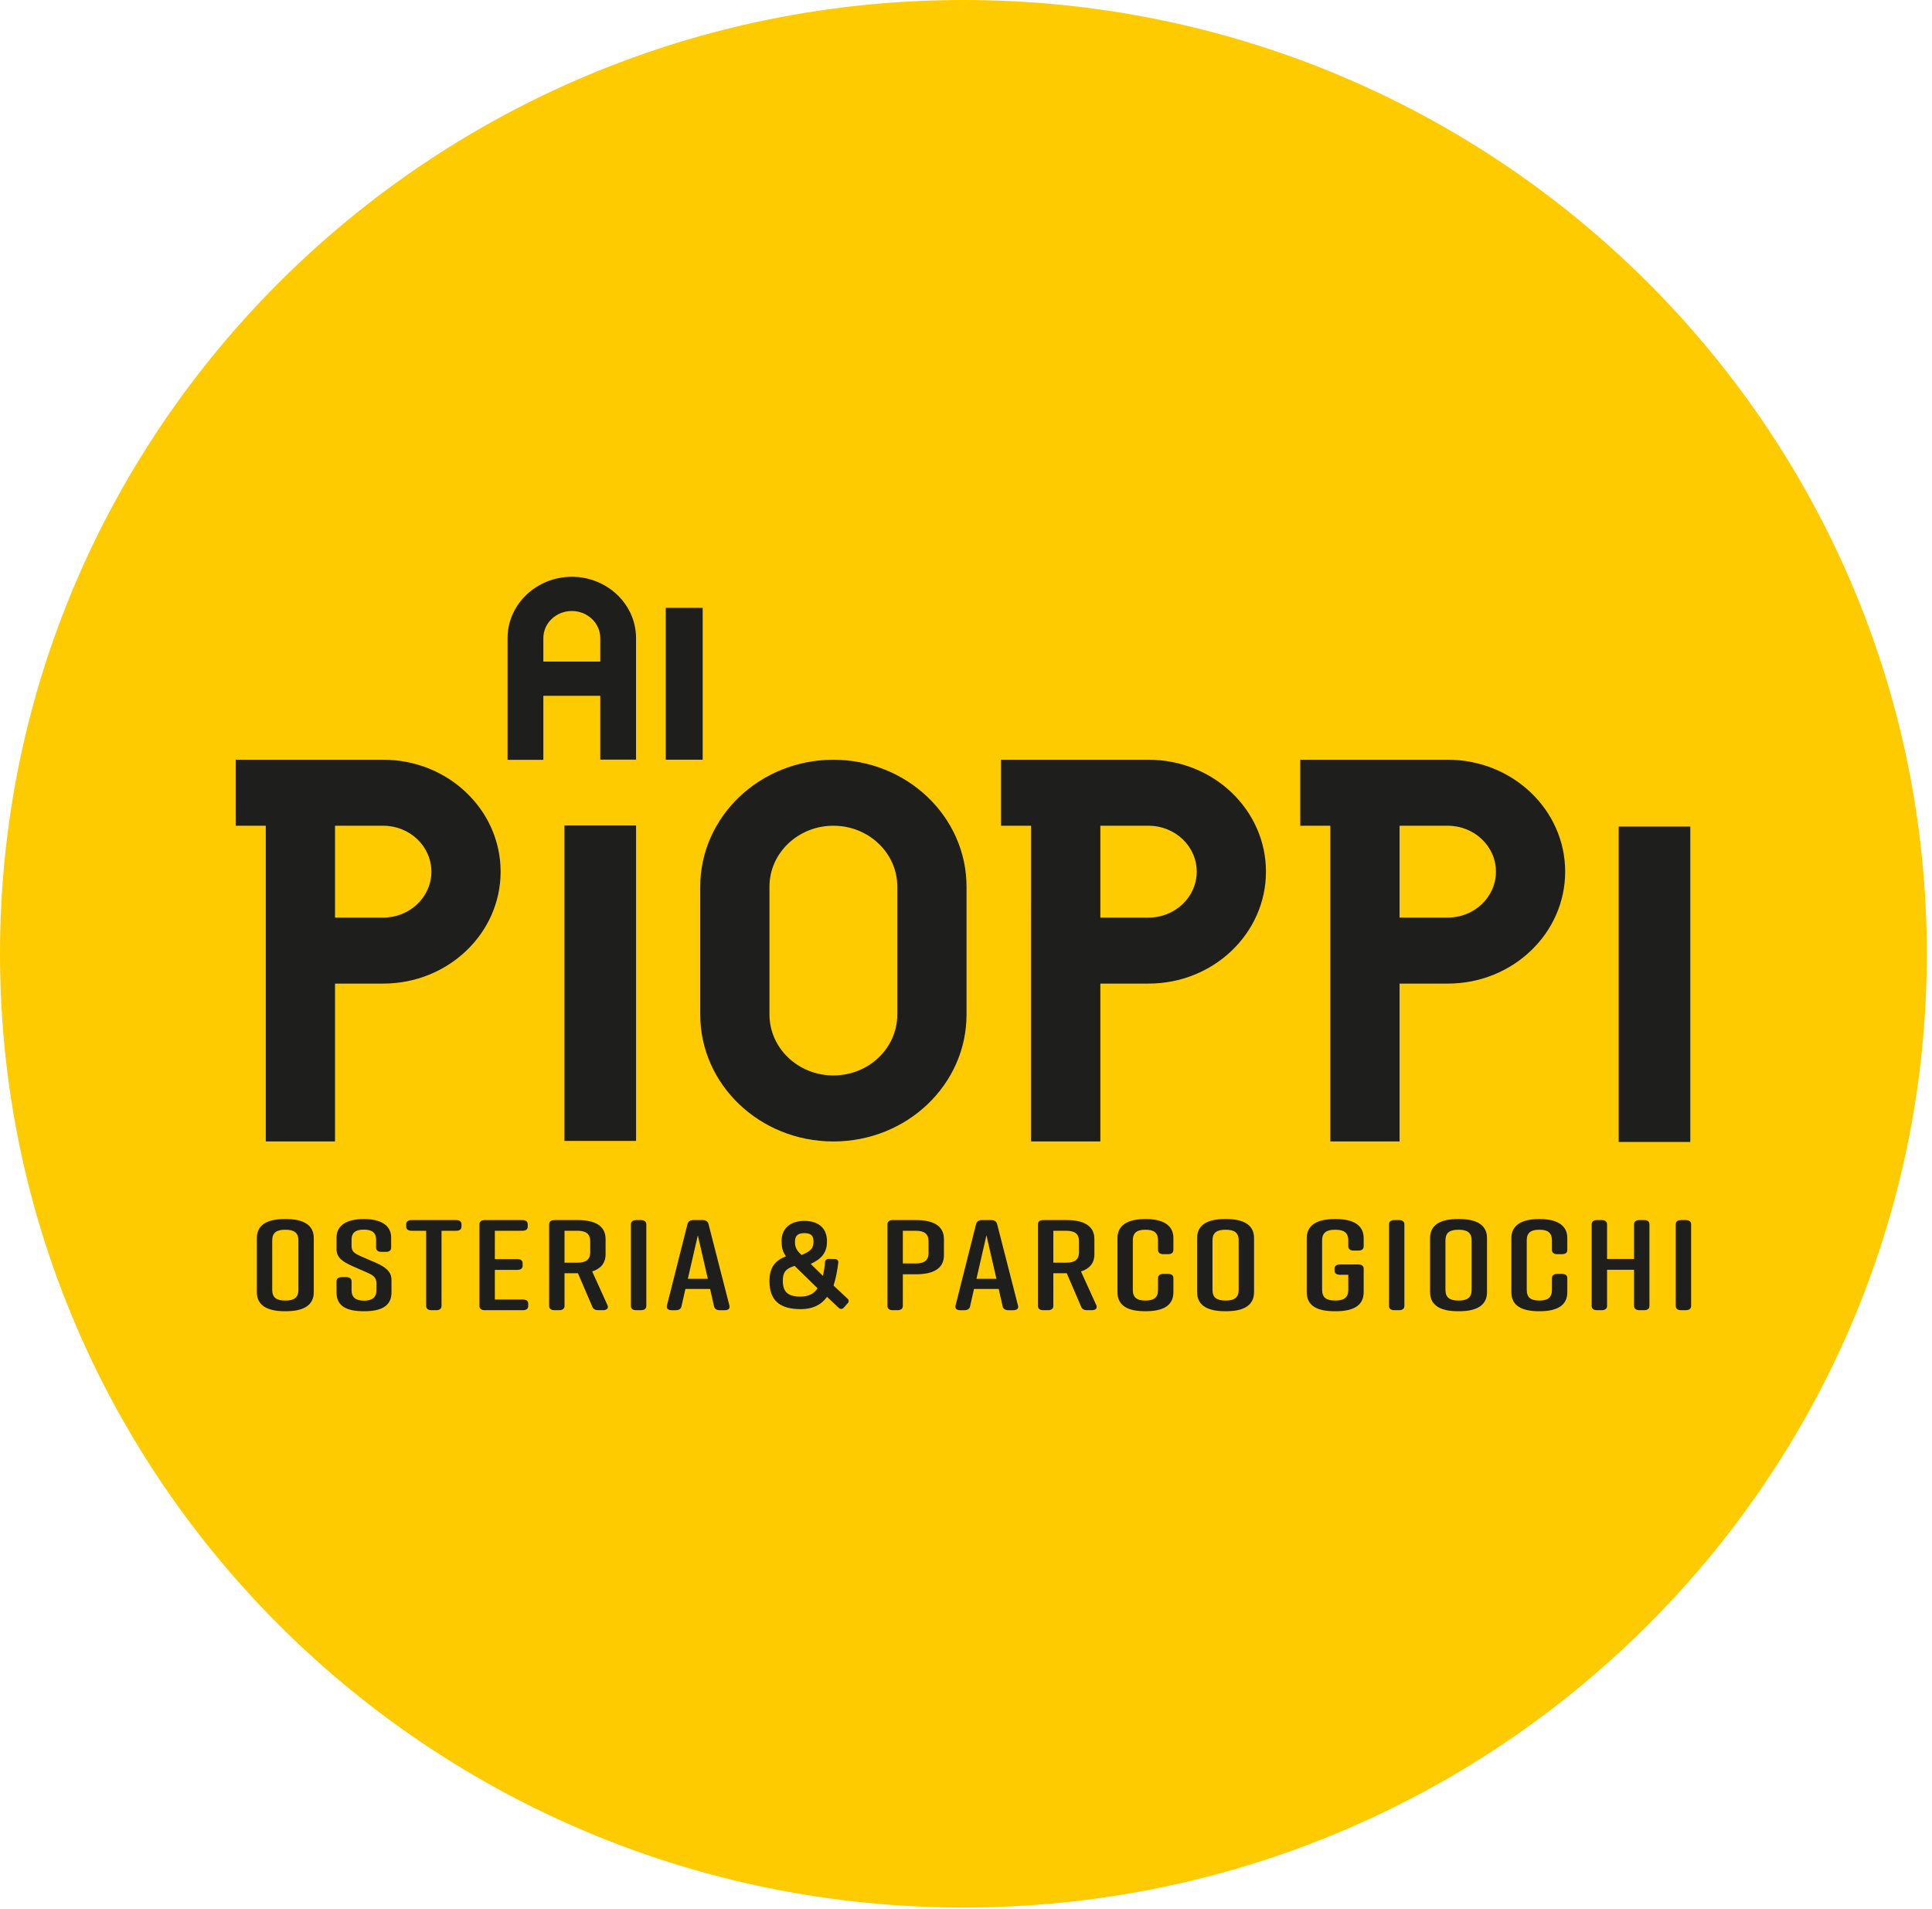
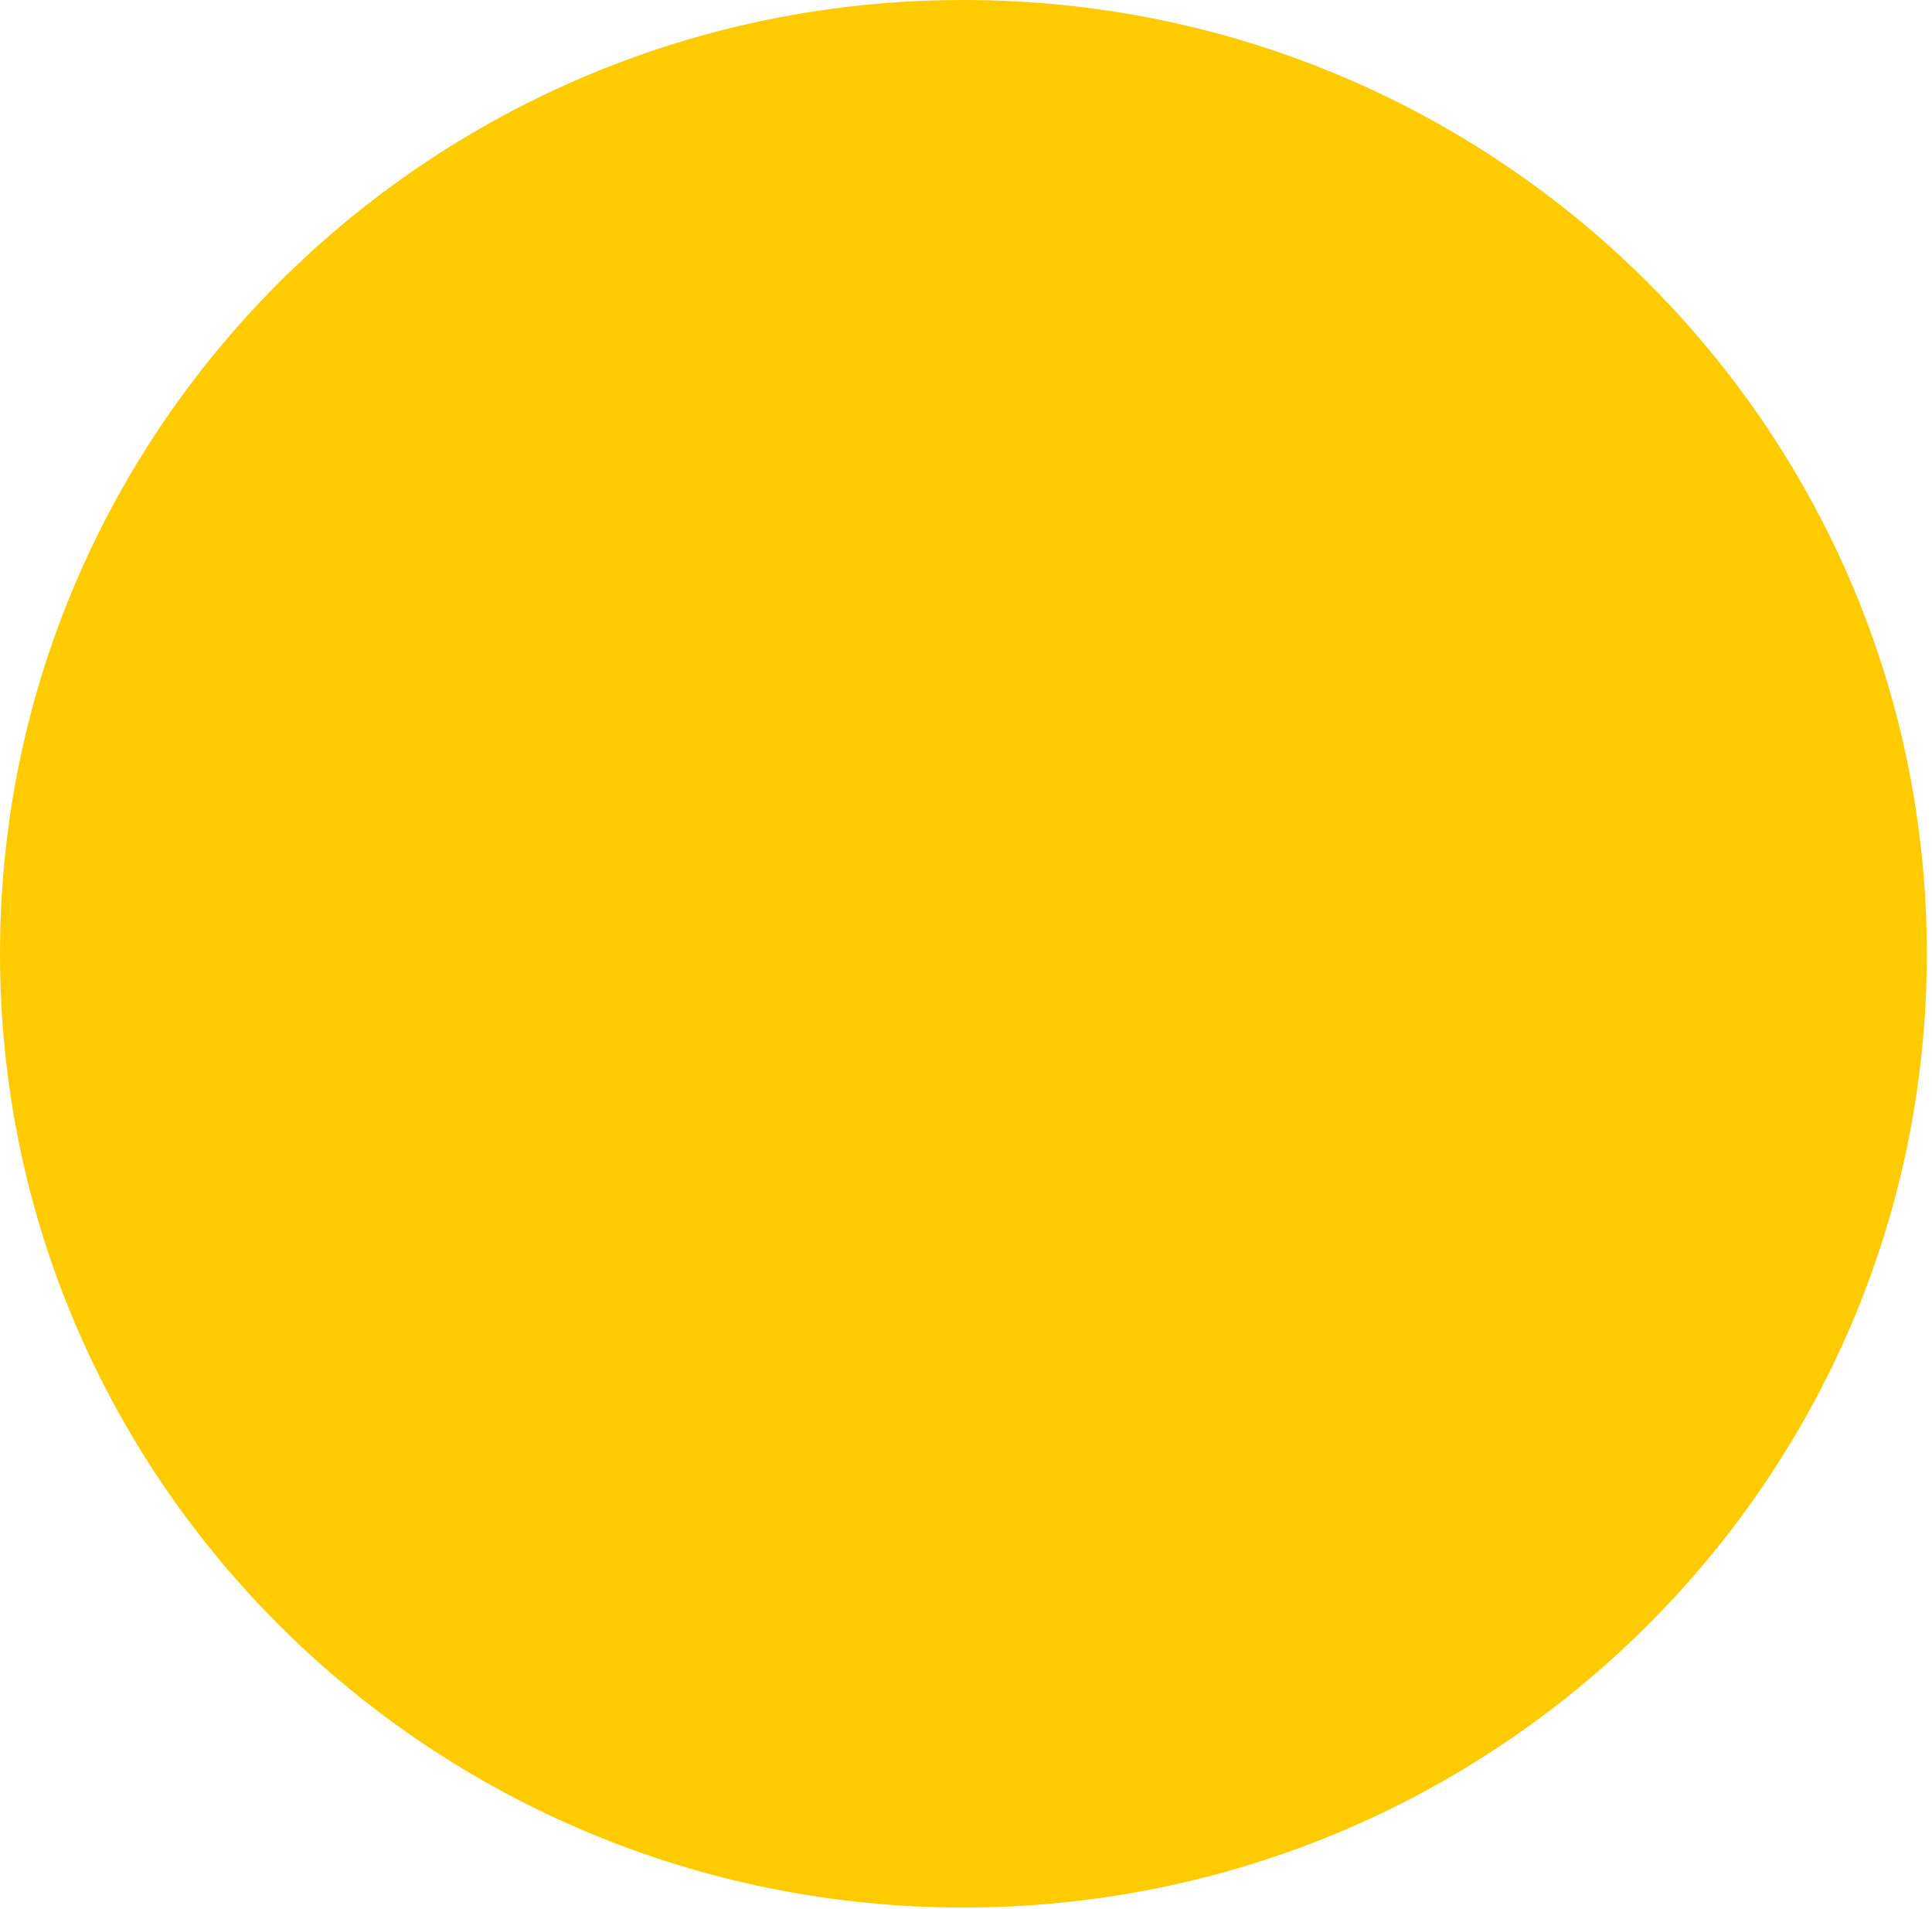
- <svg xmlns="http://www.w3.org/2000/svg" width="162px" height="160px" version="1.1" xml:space="preserve" style="fill-rule:evenodd;clip-rule:evenodd;stroke-linejoin:round;stroke-miterlimit:1.414;">
+ <svg xmlns="http://www.w3.org/2000/svg" width="162px" height="160px" version="1.1" xml:space="preserve" style="fill-rule:evenodd;clip-rule:evenodd;stroke-linejoin:round;stroke-miterlimit:2;">
  <g transform="matrix(1,0,0,1,0,-0.8192)">
    <g transform="matrix(1,0,0,1,0,0.389)">
-       <path d="M161.566,80.397c0,44.164 -36.168,79.966 -80.783,79.966c-44.615,0 -80.783,-35.802 -80.783,-79.966c0,-44.165 36.168,-79.967 80.783,-79.967c44.615,0 80.783,35.802 80.783,79.967" style="fill:#fecb00;" />
+       <path d="M161.566,80.397c0,44.164 -36.168,79.966 -80.783,79.966c-44.615,0 -80.783,-35.802 -80.783,-79.966c0,-44.165 36.168,-79.967 80.783,-79.967c44.615,0 80.783,35.802 80.783,79.967" style="fill:rgb(254,203,0);" />
    </g>
-     <path d="M67.211,106.041l-0.183,-0.185c0,-0.001 -0.001,-0.002 -0.003,-0.003c-0.322,-0.317 -0.367,-0.632 -0.367,-0.924c0,-0.499 0.241,-0.72 0.783,-0.72c0.556,0 0.773,0.198 0.773,0.711c0,0.549 -0.212,0.797 -1.003,1.121m-1.57,2.163c0,-0.709 0.226,-1.007 0.986,-1.25l1.927,1.879c-0.297,0.461 -0.776,0.695 -1.429,0.695c-1.054,0 -1.484,-0.384 -1.484,-1.324m5.439,1.512l-1.188,-1.116c0.185,-0.538 0.341,-1.365 0.4,-1.934c0.007,-0.072 -0.017,-0.145 -0.067,-0.199c-0.048,-0.054 -0.119,-0.086 -0.192,-0.088l-0.583,-0.01c-0.127,0.002 -0.26,0.107 -0.268,0.246c-0.02,0.336 -0.094,0.812 -0.177,1.179l-1.025,-1.003c0.87,-0.412 1.364,-0.903 1.364,-1.901c0,-1.085 -0.693,-1.707 -1.903,-1.707c-1.175,0 -1.904,0.639 -1.904,1.669c0,0.513 0.061,0.874 0.367,1.302c-0.844,0.325 -1.383,0.855 -1.383,2.079c0,1.602 0.836,2.349 2.634,2.349c0.962,0 1.698,-0.346 2.193,-1.029l1.001,0.938c0.052,0.049 0.133,0.07 0.193,0.072c0.071,-0.004 0.138,-0.034 0.186,-0.086l0.365,-0.399c0.096,-0.105 0.09,-0.265 -0.013,-0.362m-47.156,0.145c0.713,0 1.098,-0.227 1.098,-0.896l0,-4.146c0,-0.669 -0.385,-0.896 -1.098,-0.896c-0.713,0 -1.098,0.227 -1.098,0.896l0,4.146c0,0.669 0.385,0.896 1.098,0.896m-0.055,-6.834l0.109,0c1.455,0 2.333,0.486 2.333,1.598l0,4.534c0,1.111 -0.878,1.597 -2.333,1.597l-0.109,0c-1.454,0 -2.332,-0.486 -2.332,-1.597l0,-4.534c0,-1.123 0.878,-1.598 2.332,-1.598m8.477,2.753l-0.356,0c-0.303,0 -0.453,-0.13 -0.453,-0.356l0,-0.67c0,-0.604 -0.371,-0.842 -1.029,-0.842c-0.659,0 -1.029,0.238 -1.029,0.842l0,0.518c0,0.454 0.205,0.616 0.754,0.864l1.248,0.54c0.824,0.367 1.345,0.734 1.345,1.458l0,1.047c0,1.133 -0.836,1.576 -2.291,1.576l-0.027,0c-1.455,0 -2.291,-0.432 -2.291,-1.576l0,-0.929c0,-0.226 0.151,-0.357 0.452,-0.357l0.357,0c0.302,0 0.453,0.131 0.453,0.357l0,0.755c0,0.594 0.37,0.864 1.042,0.864c0.672,0 1.043,-0.27 1.043,-0.864l0,-0.593c0,-0.453 -0.206,-0.648 -0.769,-0.896l-1.235,-0.54c-0.877,-0.399 -1.343,-0.723 -1.343,-1.446l0,-0.95c0,-1.091 0.96,-1.555 2.277,-1.555l0.027,0c1.317,0 2.277,0.464 2.277,1.555l0,0.842c0,0.226 -0.15,0.356 -0.452,0.356m6.35,-2.31l0,0.183c0,0.238 -0.151,0.357 -0.452,0.357l-1.222,0l0,6.304c0,0.226 -0.164,0.356 -0.452,0.356l-0.384,0c-0.289,0 -0.453,-0.13 -0.453,-0.356l0,-6.304l-1.221,0c-0.289,0 -0.453,-0.119 -0.453,-0.357l0,-0.183c0,-0.227 0.164,-0.357 0.453,-0.357l3.732,0c0.301,0 0.452,0.13 0.452,0.357m5.143,7.2l-3.183,0c-0.301,0 -0.453,-0.13 -0.453,-0.356l0,-6.845c0,-0.226 0.152,-0.355 0.453,-0.355l3.142,0c0.302,0 0.453,0.129 0.453,0.355l0,0.184c0,0.238 -0.151,0.356 -0.453,0.356l-2.305,0l0,2.376l1.88,0c0.302,0 0.452,0.129 0.452,0.356l0,0.194c0,0.226 -0.15,0.356 -0.452,0.356l-1.88,0l0,2.483l2.346,0c0.302,0 0.452,0.119 0.452,0.356l0,0.184c0,0.226 -0.15,0.356 -0.452,0.356m3.497,-3.984l1.056,0c0.714,0 1.098,-0.226 1.098,-0.895l0,-0.886c0,-0.669 -0.384,-0.896 -1.098,-0.896l-1.056,0l0,2.677Zm3.224,3.984l-0.384,0c-0.26,0 -0.426,-0.086 -0.508,-0.291l-1.207,-2.807l-0.014,0l-1.111,0l0,2.742c0,0.226 -0.164,0.356 -0.452,0.356l-0.384,0c-0.303,0 -0.453,-0.13 -0.453,-0.356l0,-6.845c0,-0.226 0.15,-0.356 0.453,-0.356l1.947,0c1.455,0 2.332,0.486 2.332,1.598l0,1.263c0,0.756 -0.411,1.22 -1.125,1.446l1.29,2.84c0.096,0.238 -0.055,0.41 -0.384,0.41Zm3.181,0l-0.384,0c-0.302,0 -0.453,-0.13 -0.453,-0.356l0,-6.845c0,-0.226 0.151,-0.355 0.453,-0.355l0.384,0c0.288,0 0.453,0.129 0.453,0.355l0,6.845c0,0.226 -0.165,0.356 -0.453,0.356m5.61,-2.634l-0.837,-3.649l-0.837,3.649l1.674,0Zm1.413,2.635l-0.397,0c-0.275,0 -0.44,-0.108 -0.495,-0.324l-0.329,-1.458l-2.071,0l-0.33,1.458c-0.041,0.216 -0.219,0.324 -0.48,0.324l-0.343,0c-0.301,0 -0.452,-0.141 -0.397,-0.389l1.728,-6.845c0.055,-0.216 0.234,-0.324 0.494,-0.324l0.768,0c0.261,0 0.439,0.108 0.494,0.324l1.756,6.845c0.068,0.248 -0.096,0.389 -0.398,0.389Zm17.095,-5.766c0,-0.669 -0.384,-0.896 -1.098,-0.896l-1.056,0l0,2.743l1.056,0c0.714,0 1.098,-0.228 1.098,-0.886l0,-0.961Zm1.29,-0.194l0,1.349c0,1.112 -0.879,1.598 -2.333,1.598l-1.111,0l0,2.656c0,0.227 -0.165,0.356 -0.452,0.356l-0.385,0c-0.301,0 -0.453,-0.129 -0.453,-0.356l0,-6.844c0,-0.227 0.152,-0.357 0.453,-0.357l1.948,0c1.454,0 2.333,0.486 2.333,1.598Zm4.401,3.325l-0.836,-3.649l-0.837,3.649l1.673,0Zm1.414,2.635l-0.398,0c-0.275,0 -0.44,-0.108 -0.494,-0.324l-0.33,-1.458l-2.071,0l-0.329,1.458c-0.041,0.216 -0.22,0.324 -0.48,0.324l-0.343,0c-0.302,0 -0.453,-0.141 -0.398,-0.389l1.728,-6.845c0.055,-0.216 0.233,-0.324 0.495,-0.324l0.767,0c0.262,0 0.439,0.108 0.495,0.324l1.755,6.845c0.069,0.248 -0.096,0.389 -0.397,0.389Zm3.359,-3.985l1.056,0c0.714,0 1.097,-0.226 1.097,-0.895l0,-0.886c0,-0.669 -0.383,-0.896 -1.097,-0.896l-1.056,0l0,2.677Zm3.224,3.984l-0.384,0c-0.26,0 -0.426,-0.086 -0.507,-0.291l-1.208,-2.807l-0.014,0l-1.111,0l0,2.742c0,0.226 -0.164,0.356 -0.453,0.356l-0.383,0c-0.303,0 -0.454,-0.13 -0.454,-0.356l0,-6.845c0,-0.226 0.151,-0.356 0.454,-0.356l1.947,0c1.455,0 2.332,0.486 2.332,1.598l0,1.263c0,0.756 -0.411,1.22 -1.124,1.446l1.289,2.84c0.096,0.238 -0.055,0.41 -0.384,0.41Zm6.844,-2.688l0,1.177c0,1.134 -0.878,1.598 -2.331,1.598l-0.028,0c-1.454,0 -2.332,-0.454 -2.332,-1.598l0,-4.535c0,-1.09 0.878,-1.597 2.332,-1.597l0.028,0c1.453,0 2.331,0.507 2.331,1.597l0,0.994c0,0.226 -0.151,0.356 -0.453,0.356l-0.383,0c-0.289,0 -0.454,-0.13 -0.454,-0.356l0,-0.799c0,-0.659 -0.356,-0.896 -1.055,-0.896c-0.701,0 -1.057,0.237 -1.057,0.896l0,4.146c0,0.658 0.356,0.896 1.057,0.896c0.699,0 1.055,-0.238 1.055,-0.896l0,-0.983c0,-0.227 0.165,-0.357 0.454,-0.357l0.383,0c0.302,0 0.453,0.13 0.453,0.357m4.375,1.879c0.713,0 1.098,-0.227 1.098,-0.896l0,-4.146c0,-0.669 -0.385,-0.896 -1.098,-0.896c-0.713,0 -1.098,0.227 -1.098,0.896l0,4.146c0,0.669 0.385,0.896 1.098,0.896m-0.055,-6.834l0.11,0c1.454,0 2.332,0.486 2.332,1.598l0,4.534c0,1.111 -0.878,1.597 -2.332,1.597l-0.11,0c-1.454,0 -2.332,-0.486 -2.332,-1.597l0,-4.534c0,-1.123 0.878,-1.598 2.332,-1.598m11.634,4.167l0,1.964c0,1.134 -0.878,1.598 -2.332,1.598l-0.11,0c-1.454,0 -2.332,-0.453 -2.332,-1.598l0,-4.533c0,-1.091 0.878,-1.598 2.332,-1.598l0.11,0c1.454,0 2.332,0.507 2.332,1.598l0,0.69c0,0.227 -0.151,0.357 -0.453,0.357l-0.383,0c-0.289,0 -0.454,-0.13 -0.454,-0.357l0,-0.496c0,-0.67 -0.384,-0.896 -1.097,-0.896c-0.713,0 -1.098,0.226 -1.098,0.896l0,4.145c0,0.67 0.385,0.896 1.098,0.896c0.713,0 1.097,-0.226 1.097,-0.896l0,-1.263l-0.699,0c-0.288,0 -0.453,-0.119 -0.453,-0.356l0,-0.151c0,-0.237 0.165,-0.356 0.453,-0.356l1.536,0c0.302,0 0.453,0.119 0.453,0.356m2.962,3.476l-0.384,0c-0.302,0 -0.452,-0.13 -0.452,-0.356l0,-6.845c0,-0.226 0.15,-0.355 0.452,-0.355l0.384,0c0.288,0 0.453,0.129 0.453,0.355l0,6.845c0,0.226 -0.165,0.356 -0.453,0.356m4.993,-0.809c0.713,0 1.097,-0.227 1.097,-0.896l0,-4.146c0,-0.669 -0.384,-0.896 -1.097,-0.896c-0.714,0 -1.098,0.227 -1.098,0.896l0,4.146c0,0.669 0.384,0.896 1.098,0.896m-0.055,-6.834l0.109,0c1.455,0 2.333,0.486 2.333,1.598l0,4.534c0,1.111 -0.878,1.597 -2.333,1.597l-0.109,0c-1.455,0 -2.332,-0.486 -2.332,-1.597l0,-4.534c0,-1.123 0.877,-1.598 2.332,-1.598m9.176,4.955l0,1.177c0,1.134 -0.878,1.598 -2.332,1.598l-0.027,0c-1.455,0 -2.332,-0.454 -2.332,-1.598l0,-4.535c0,-1.09 0.877,-1.597 2.332,-1.597l0.027,0c1.454,0 2.332,0.507 2.332,1.597l0,0.994c0,0.226 -0.151,0.356 -0.452,0.356l-0.385,0c-0.288,0 -0.453,-0.13 -0.453,-0.356l0,-0.799c0,-0.659 -0.357,-0.896 -1.056,-0.896c-0.7,0 -1.056,0.237 -1.056,0.896l0,4.146c0,0.658 0.356,0.896 1.056,0.896c0.699,0 1.056,-0.238 1.056,-0.896l0,-0.983c0,-0.227 0.165,-0.357 0.453,-0.357l0.385,0c0.301,0 0.452,0.13 0.452,0.357m2.495,-4.869l0.385,0c0.287,0 0.452,0.13 0.452,0.357l0,2.904l2.264,0l0,-2.904c0,-0.227 0.164,-0.357 0.453,-0.357l0.383,0c0.303,0 0.454,0.13 0.454,0.357l0,6.844c0,0.227 -0.151,0.356 -0.454,0.356l-0.383,0c-0.289,0 -0.453,-0.129 -0.453,-0.356l0,-3.034l-2.264,0l0,3.034c0,0.227 -0.165,0.356 -0.452,0.356l-0.385,0c-0.301,0 -0.453,-0.129 -0.453,-0.356l0,-6.844c0,-0.227 0.152,-0.357 0.453,-0.357m7.434,7.557l-0.384,0c-0.302,0 -0.452,-0.13 -0.452,-0.356l0,-6.845c0,-0.226 0.15,-0.355 0.452,-0.355l0.384,0c0.289,0 0.453,0.129 0.453,0.355l0,6.845c0,0.226 -0.164,0.356 -0.453,0.356m-19.954,-32.917l-4.04,0l0,-7.702l0,0l4.04,0c2.231,0 4.04,1.723 4.04,3.851c0,2.127 -1.809,3.851 -4.04,3.851m0,-13.236l-9.467,0l0,0.001l-2.902,0l0,5.533l2.523,0l0,26.471l5.806,0l0,-0.142l0,-13.093l0,-0.001l4.04,0c5.437,0 9.845,-4.202 9.845,-9.384c0,-5.183 -4.408,-9.385 -9.845,-9.385m-46.156,21.363c-0.003,2.821 -2.401,5.106 -5.36,5.109c-2.958,-0.003 -5.356,-2.288 -5.36,-5.109l0,-10.72c0,-2.821 2.4,-5.109 5.36,-5.109c2.96,0 5.36,2.288 5.36,5.109l0,10.72Zm-5.36,-21.362c-6.164,0.006 -11.158,4.767 -11.165,10.642l0,10.72c0,5.878 4.999,10.642 11.165,10.642c6.167,0 11.165,-4.764 11.165,-10.642l0,-10.72c-0.006,-5.875 -5.001,-10.636 -11.165,-10.642Zm-37.748,13.235l-4.041,0l0,-7.702l0,0l4.041,0c2.231,0 4.04,1.723 4.04,3.851c0,2.127 -1.809,3.851 -4.04,3.851m0,-13.236l-9.467,0l0,0.001l-2.902,0l0,5.533l2.523,0l0,26.471l5.805,0l0,-0.142l0,-13.093l0,-0.001l4.041,0c5.437,0 9.845,-4.202 9.845,-9.384c0,-5.183 -4.408,-9.385 -9.845,-9.385m64.173,13.236l-4.04,0l0,-7.702l0,0l4.04,0c2.232,0 4.041,1.723 4.041,3.851c0,2.127 -1.809,3.851 -4.041,3.851m0,-13.236l-9.466,0l0,0.001l-2.903,0l0,5.533l2.524,0l-0.001,26.329l0.001,0l0,0.142l5.805,0l0,-0.142l0,-13.093l0,-0.001l4.04,0c5.438,0 9.847,-4.202 9.847,-9.384c0,-5.183 -4.409,-9.385 -9.847,-9.385" style="fill:#1e1e1c;" />
-     <path d="M47.33,96.477l6.005,0l0,-26.446l-6.005,0l0,26.446Z" style="fill:#1e1e1c;" />
-     <path d="M135.729,96.564l6.004,0l0,-26.445l-6.004,0l0,26.445Z" style="fill:#1e1e1c;" />
-     <path d="M45.56,56.289l0,-1.972c0,-1.252 1.07,-2.27 2.387,-2.27c1.316,0 2.387,1.018 2.387,2.27l0,1.972l-4.774,0Zm4.774,8.222l2.999,0l0,-10.194c-0.002,-2.831 -2.419,-5.137 -5.386,-5.139c-2.967,0.002 -5.384,2.308 -5.387,5.139l0,10.211l3,0l0,-5.371l4.774,0l0,5.354Z" style="fill:#1e1e1c;" />
-     <path d="M55.826,64.514l3.094,0l0,-12.73l-3.094,0l0,12.73Z" style="fill:#1e1e1c;" />
  </g>
</svg>
